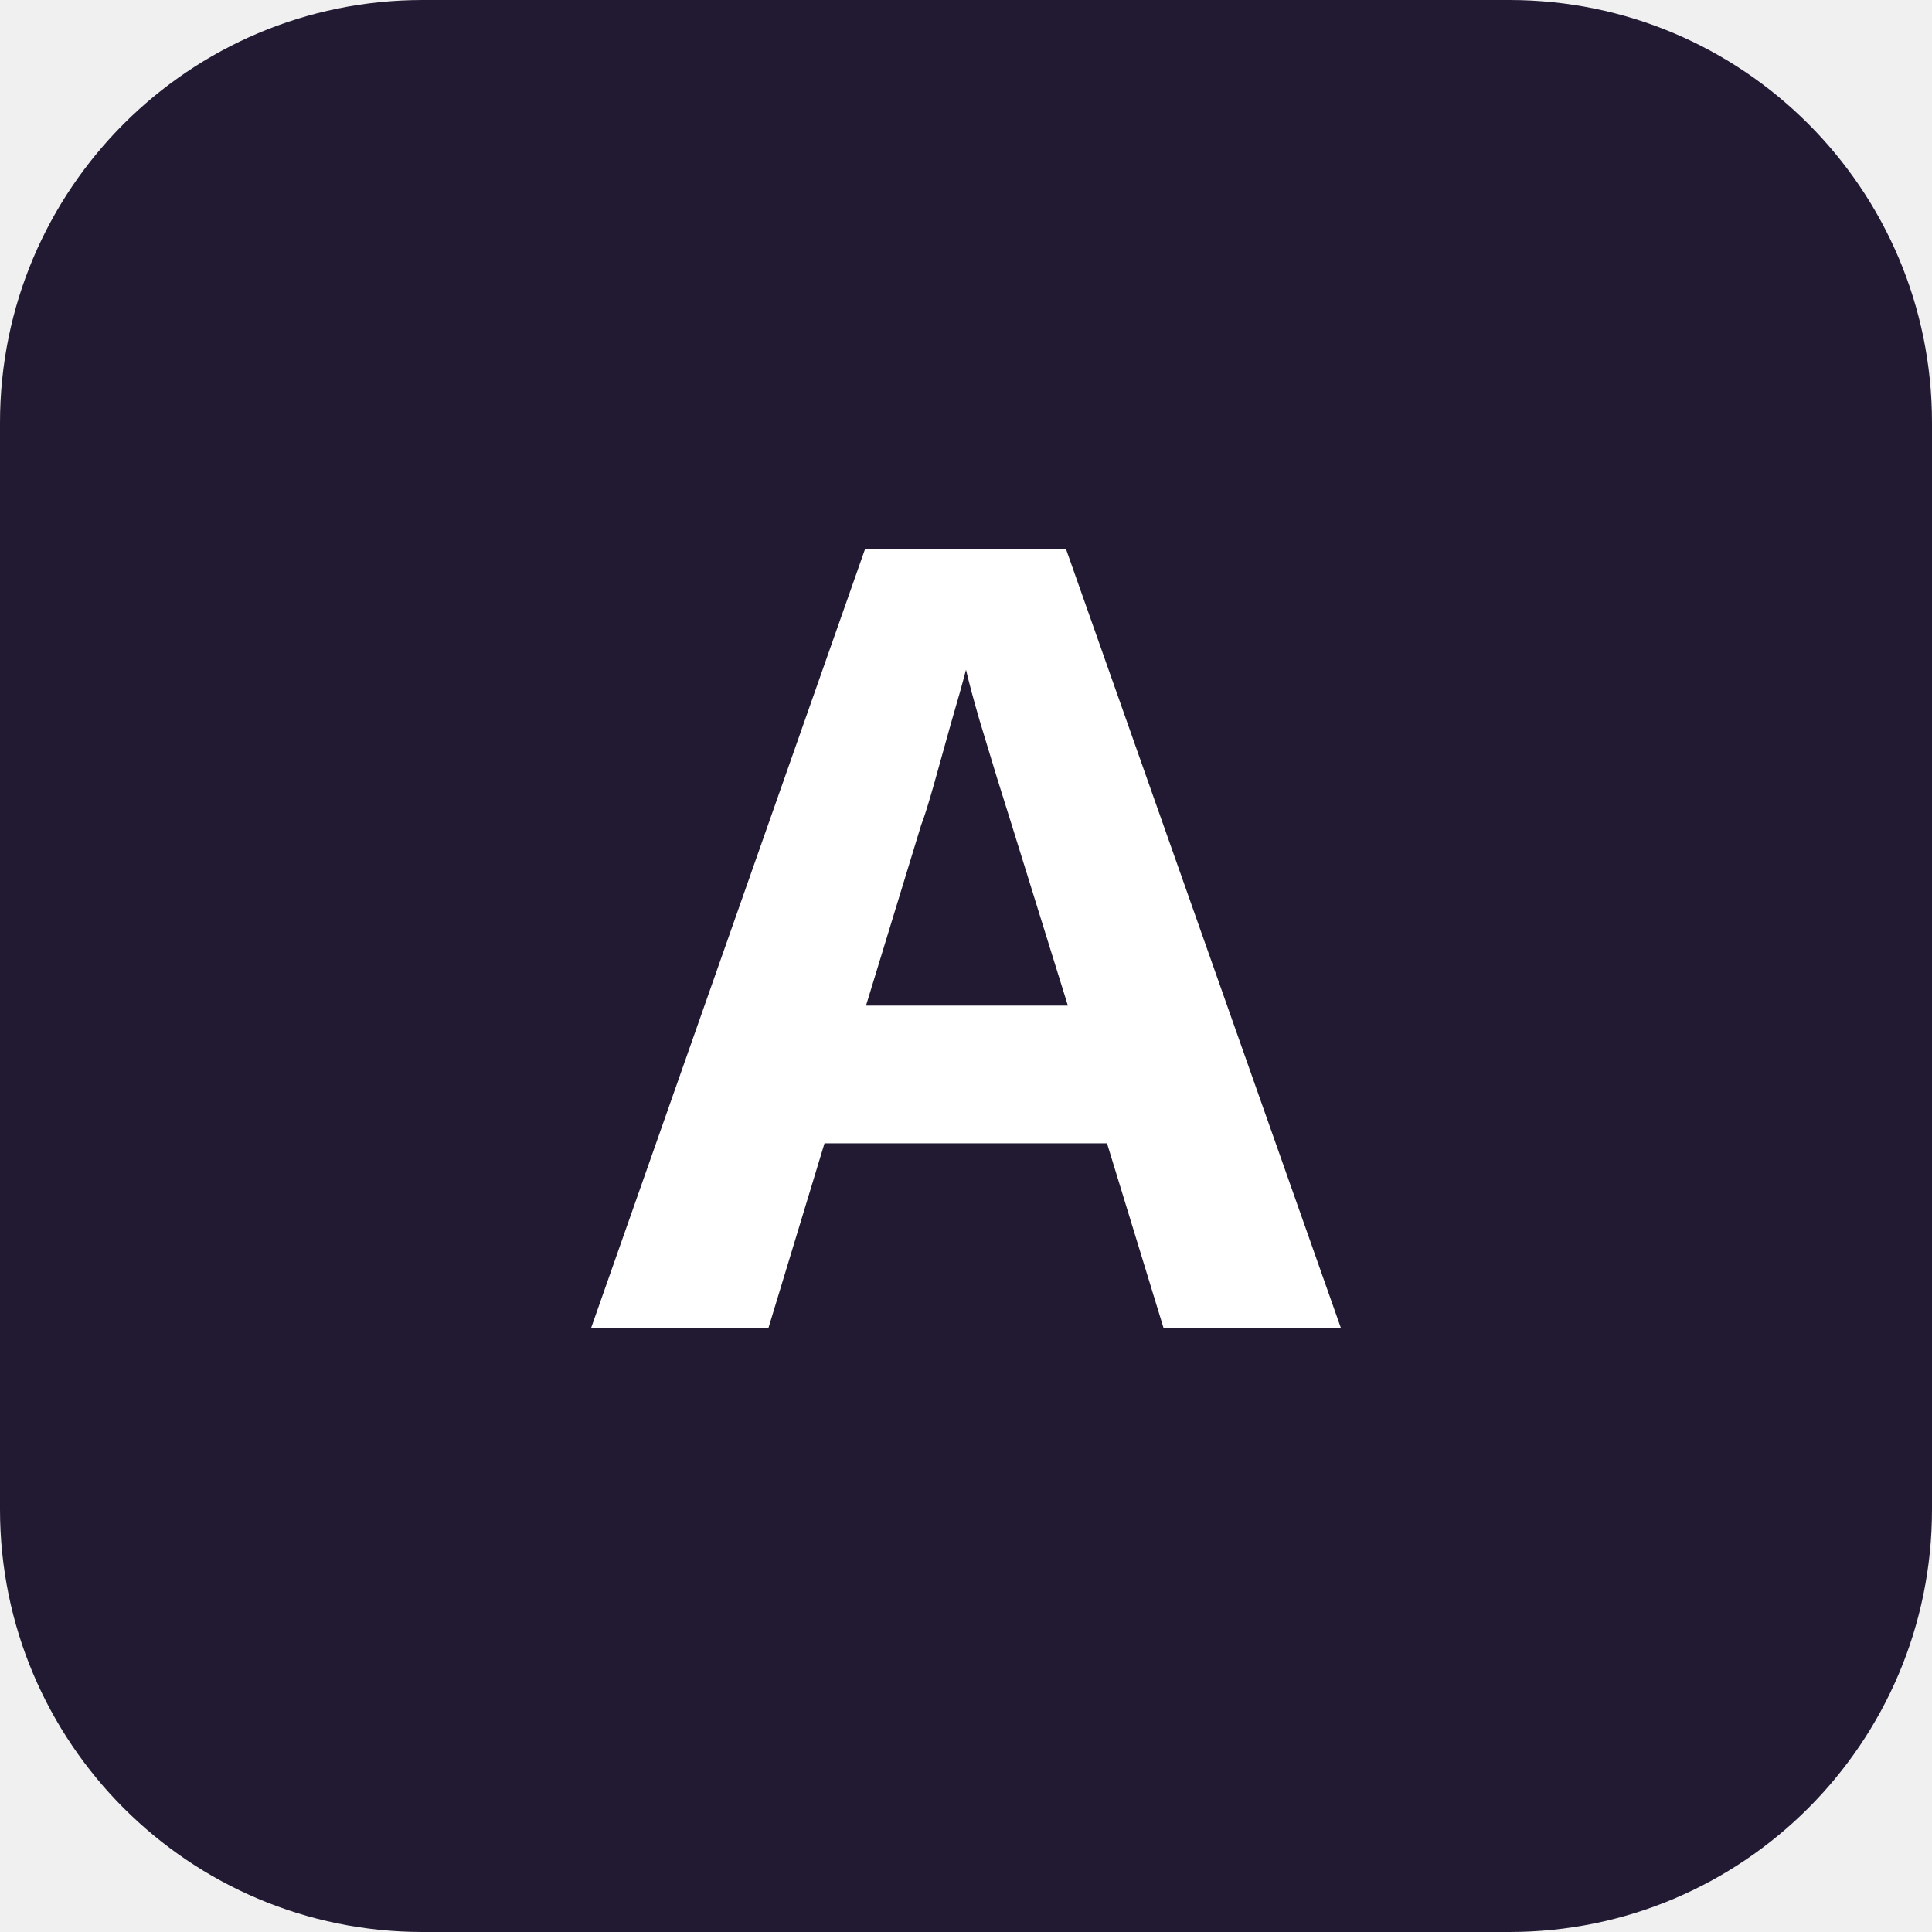
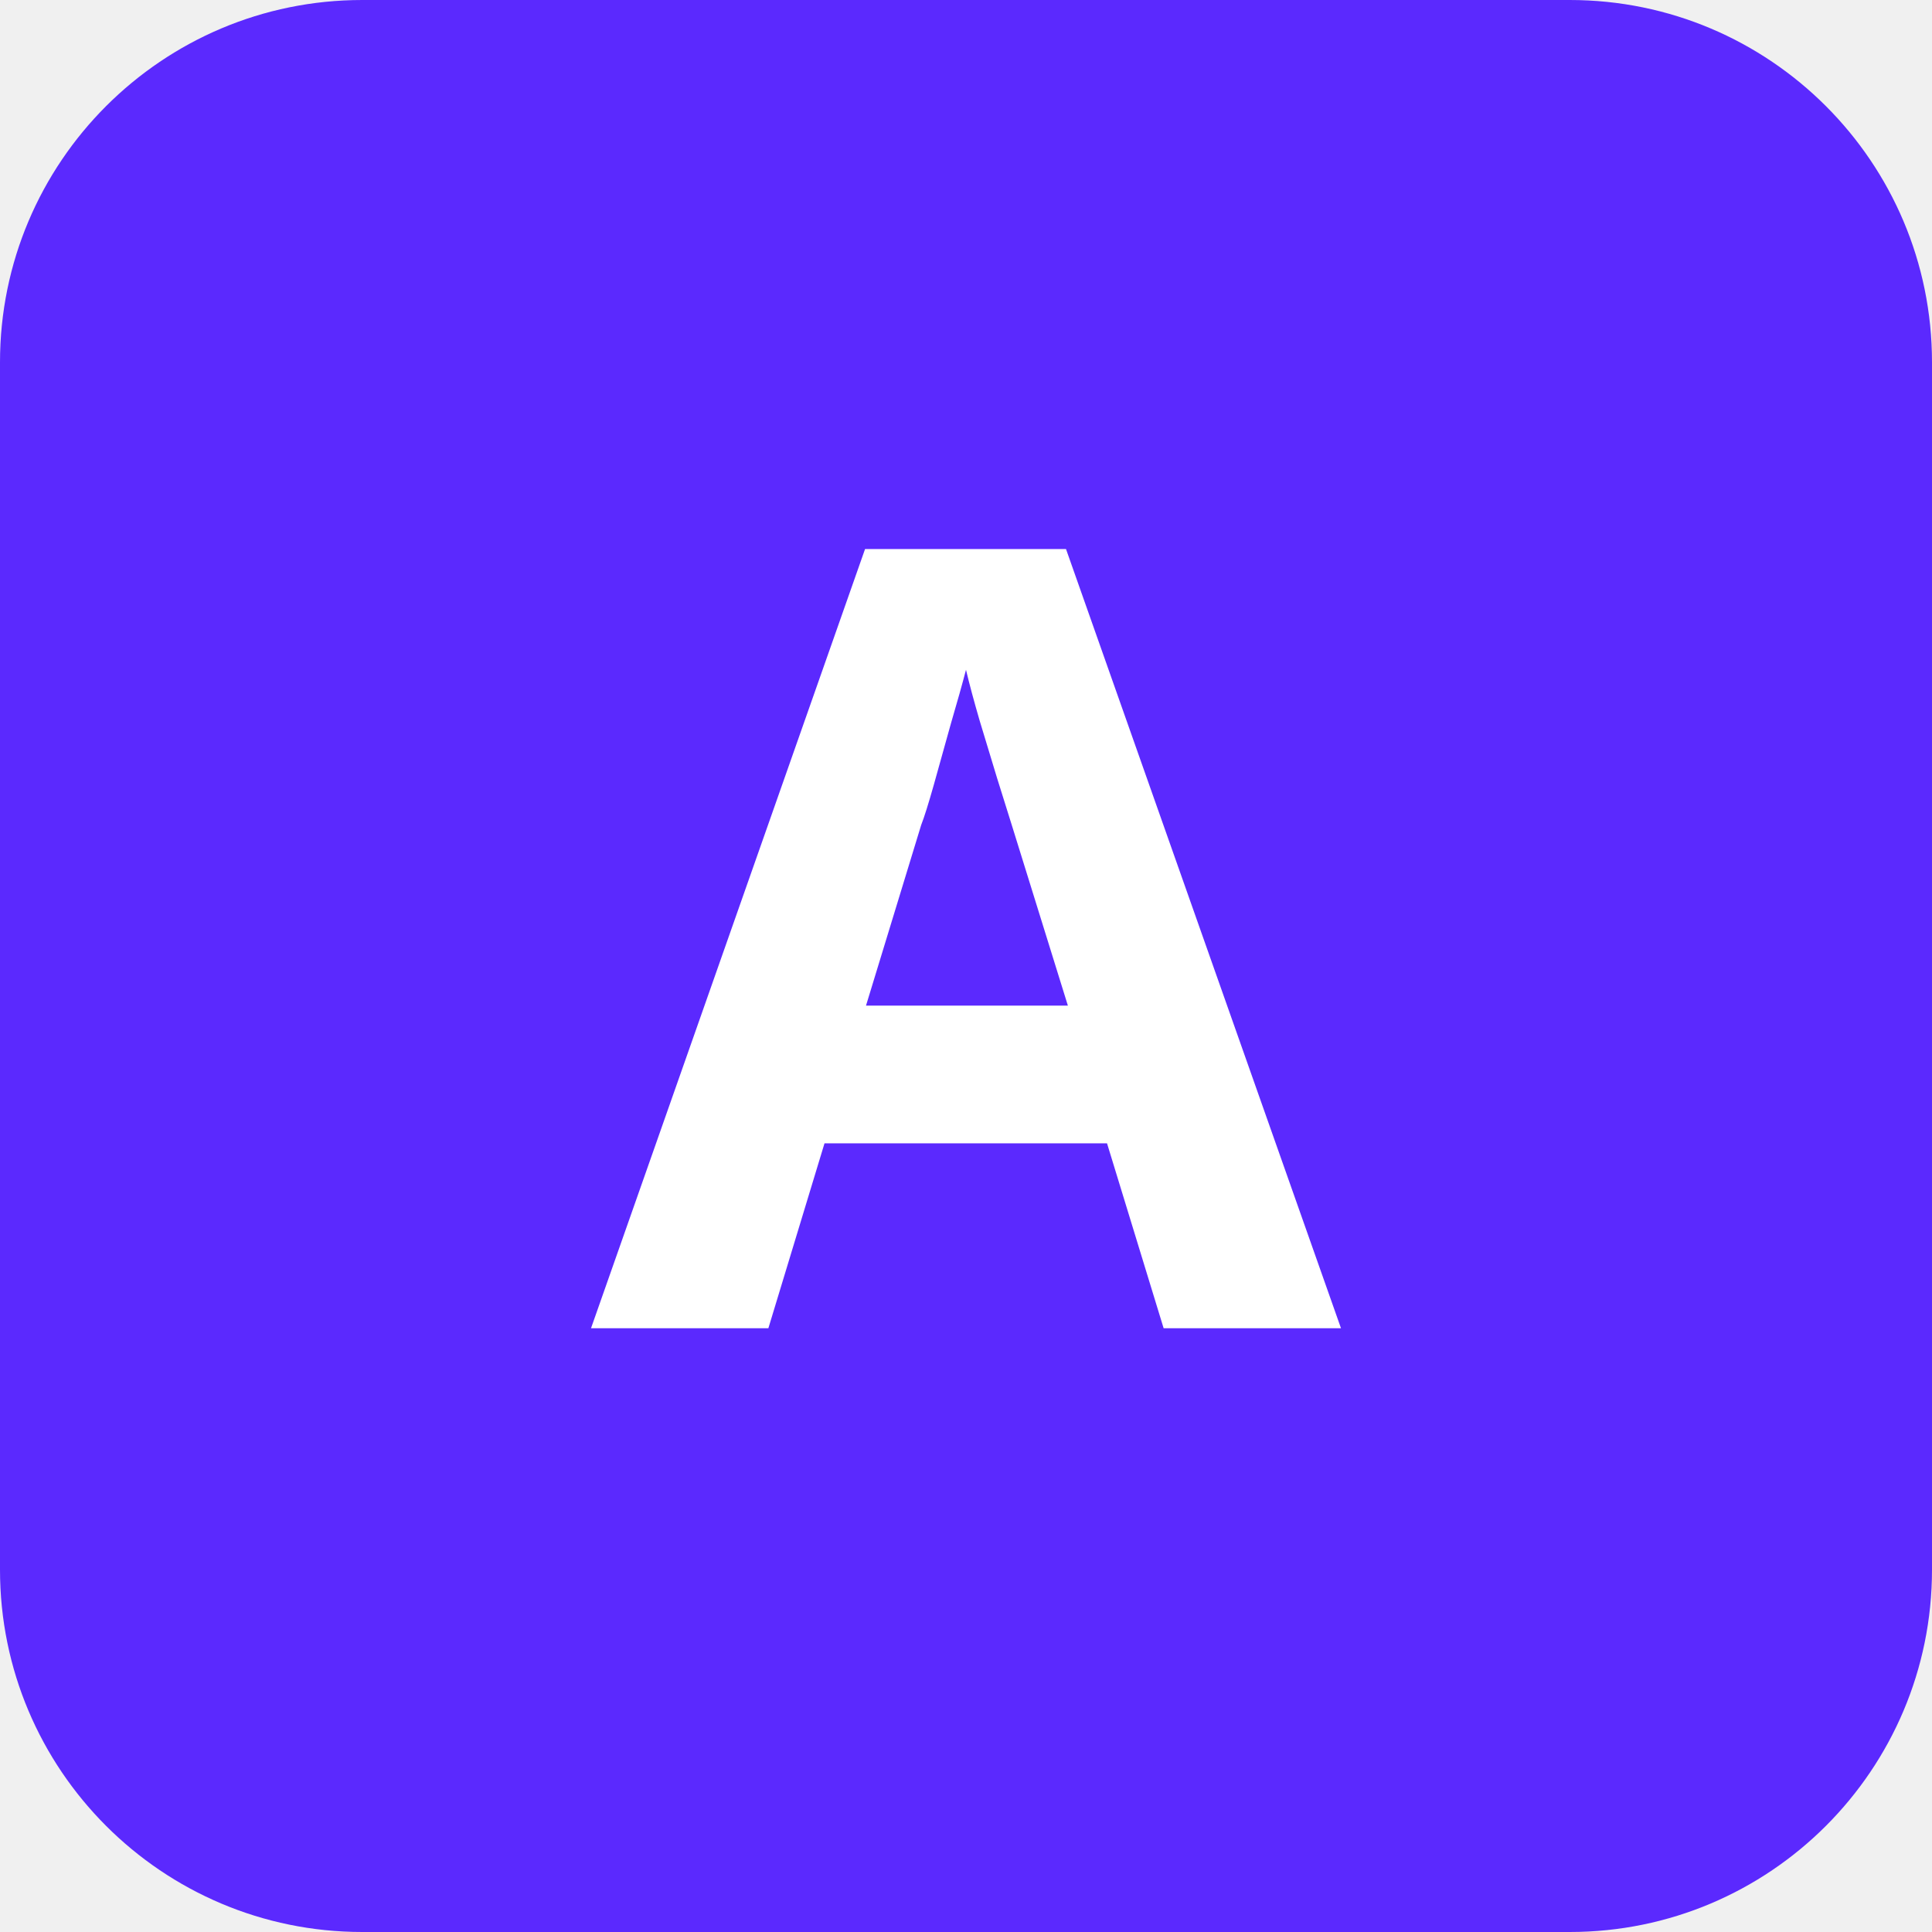
<svg xmlns="http://www.w3.org/2000/svg" viewBox="0 0 64 64">
-   <rect width="64" height="64" rx="14" fill="#221a33" />
+   <rect width="64" height="64" rx="12" fill="#5b29fe" />
  <text x="32" y="44" font-family="system-ui, sans-serif" font-size="36" font-weight="700" fill="#fff" text-anchor="middle">A</text>
</svg>
